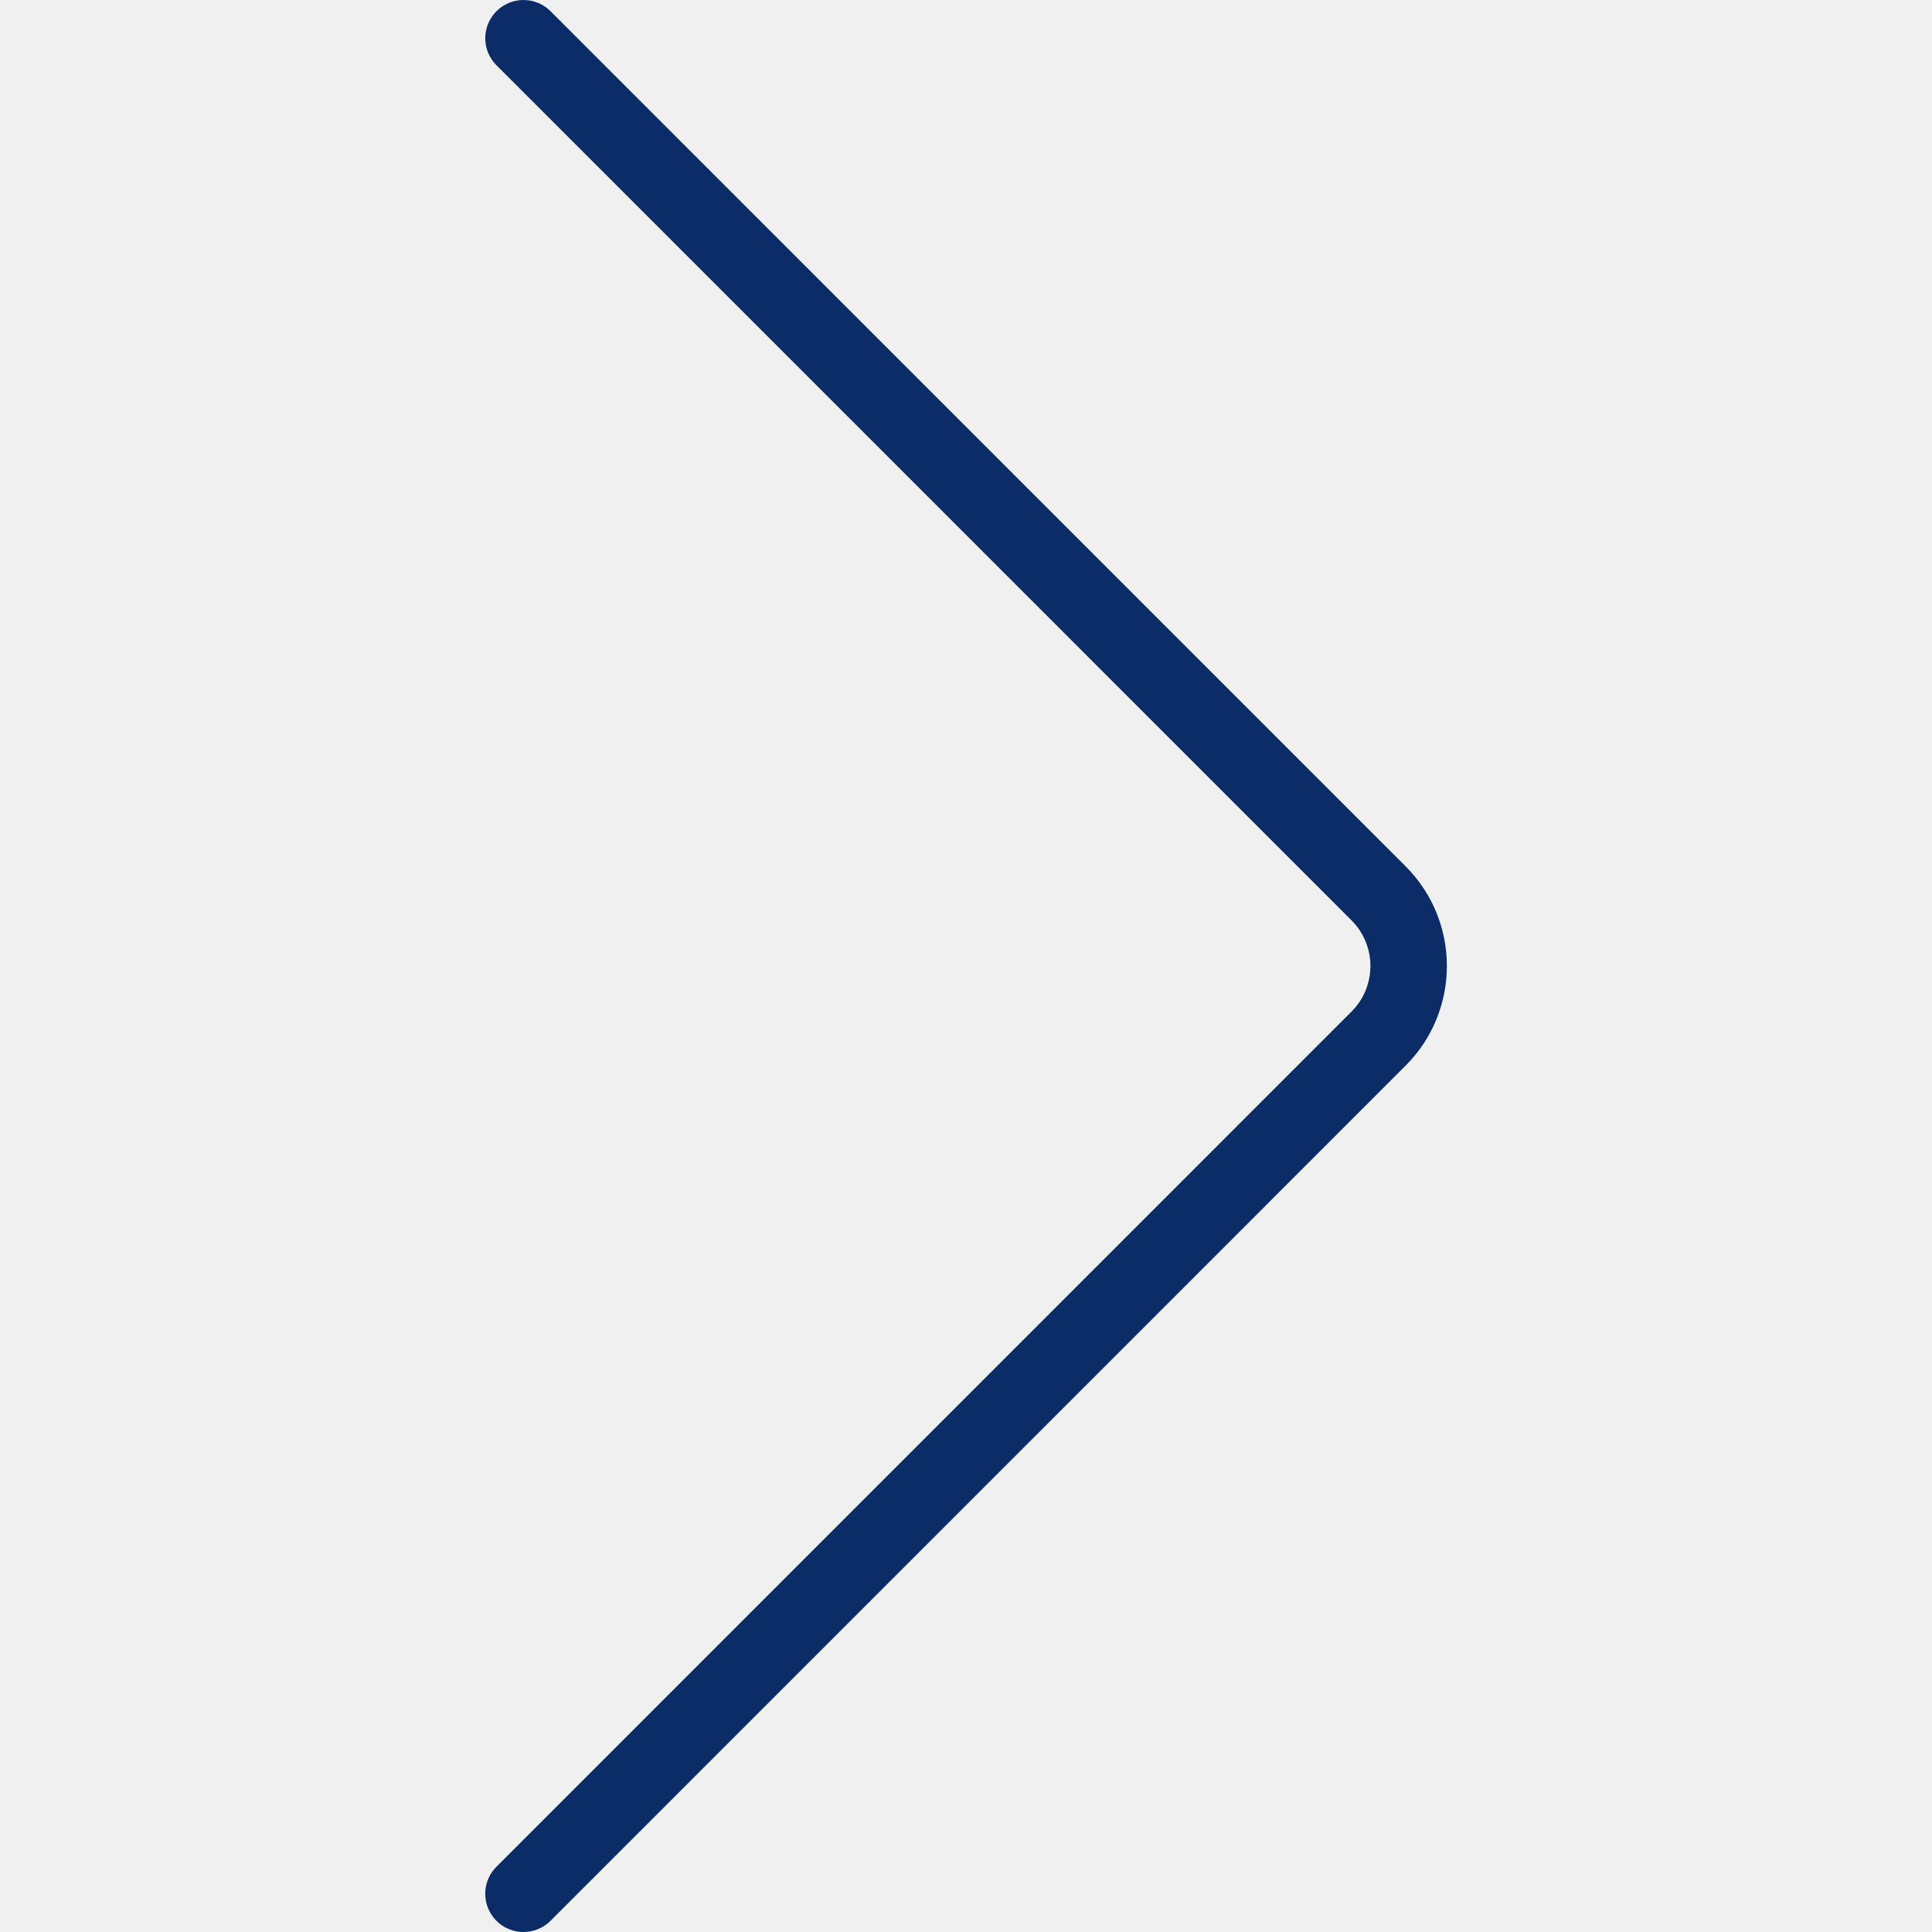
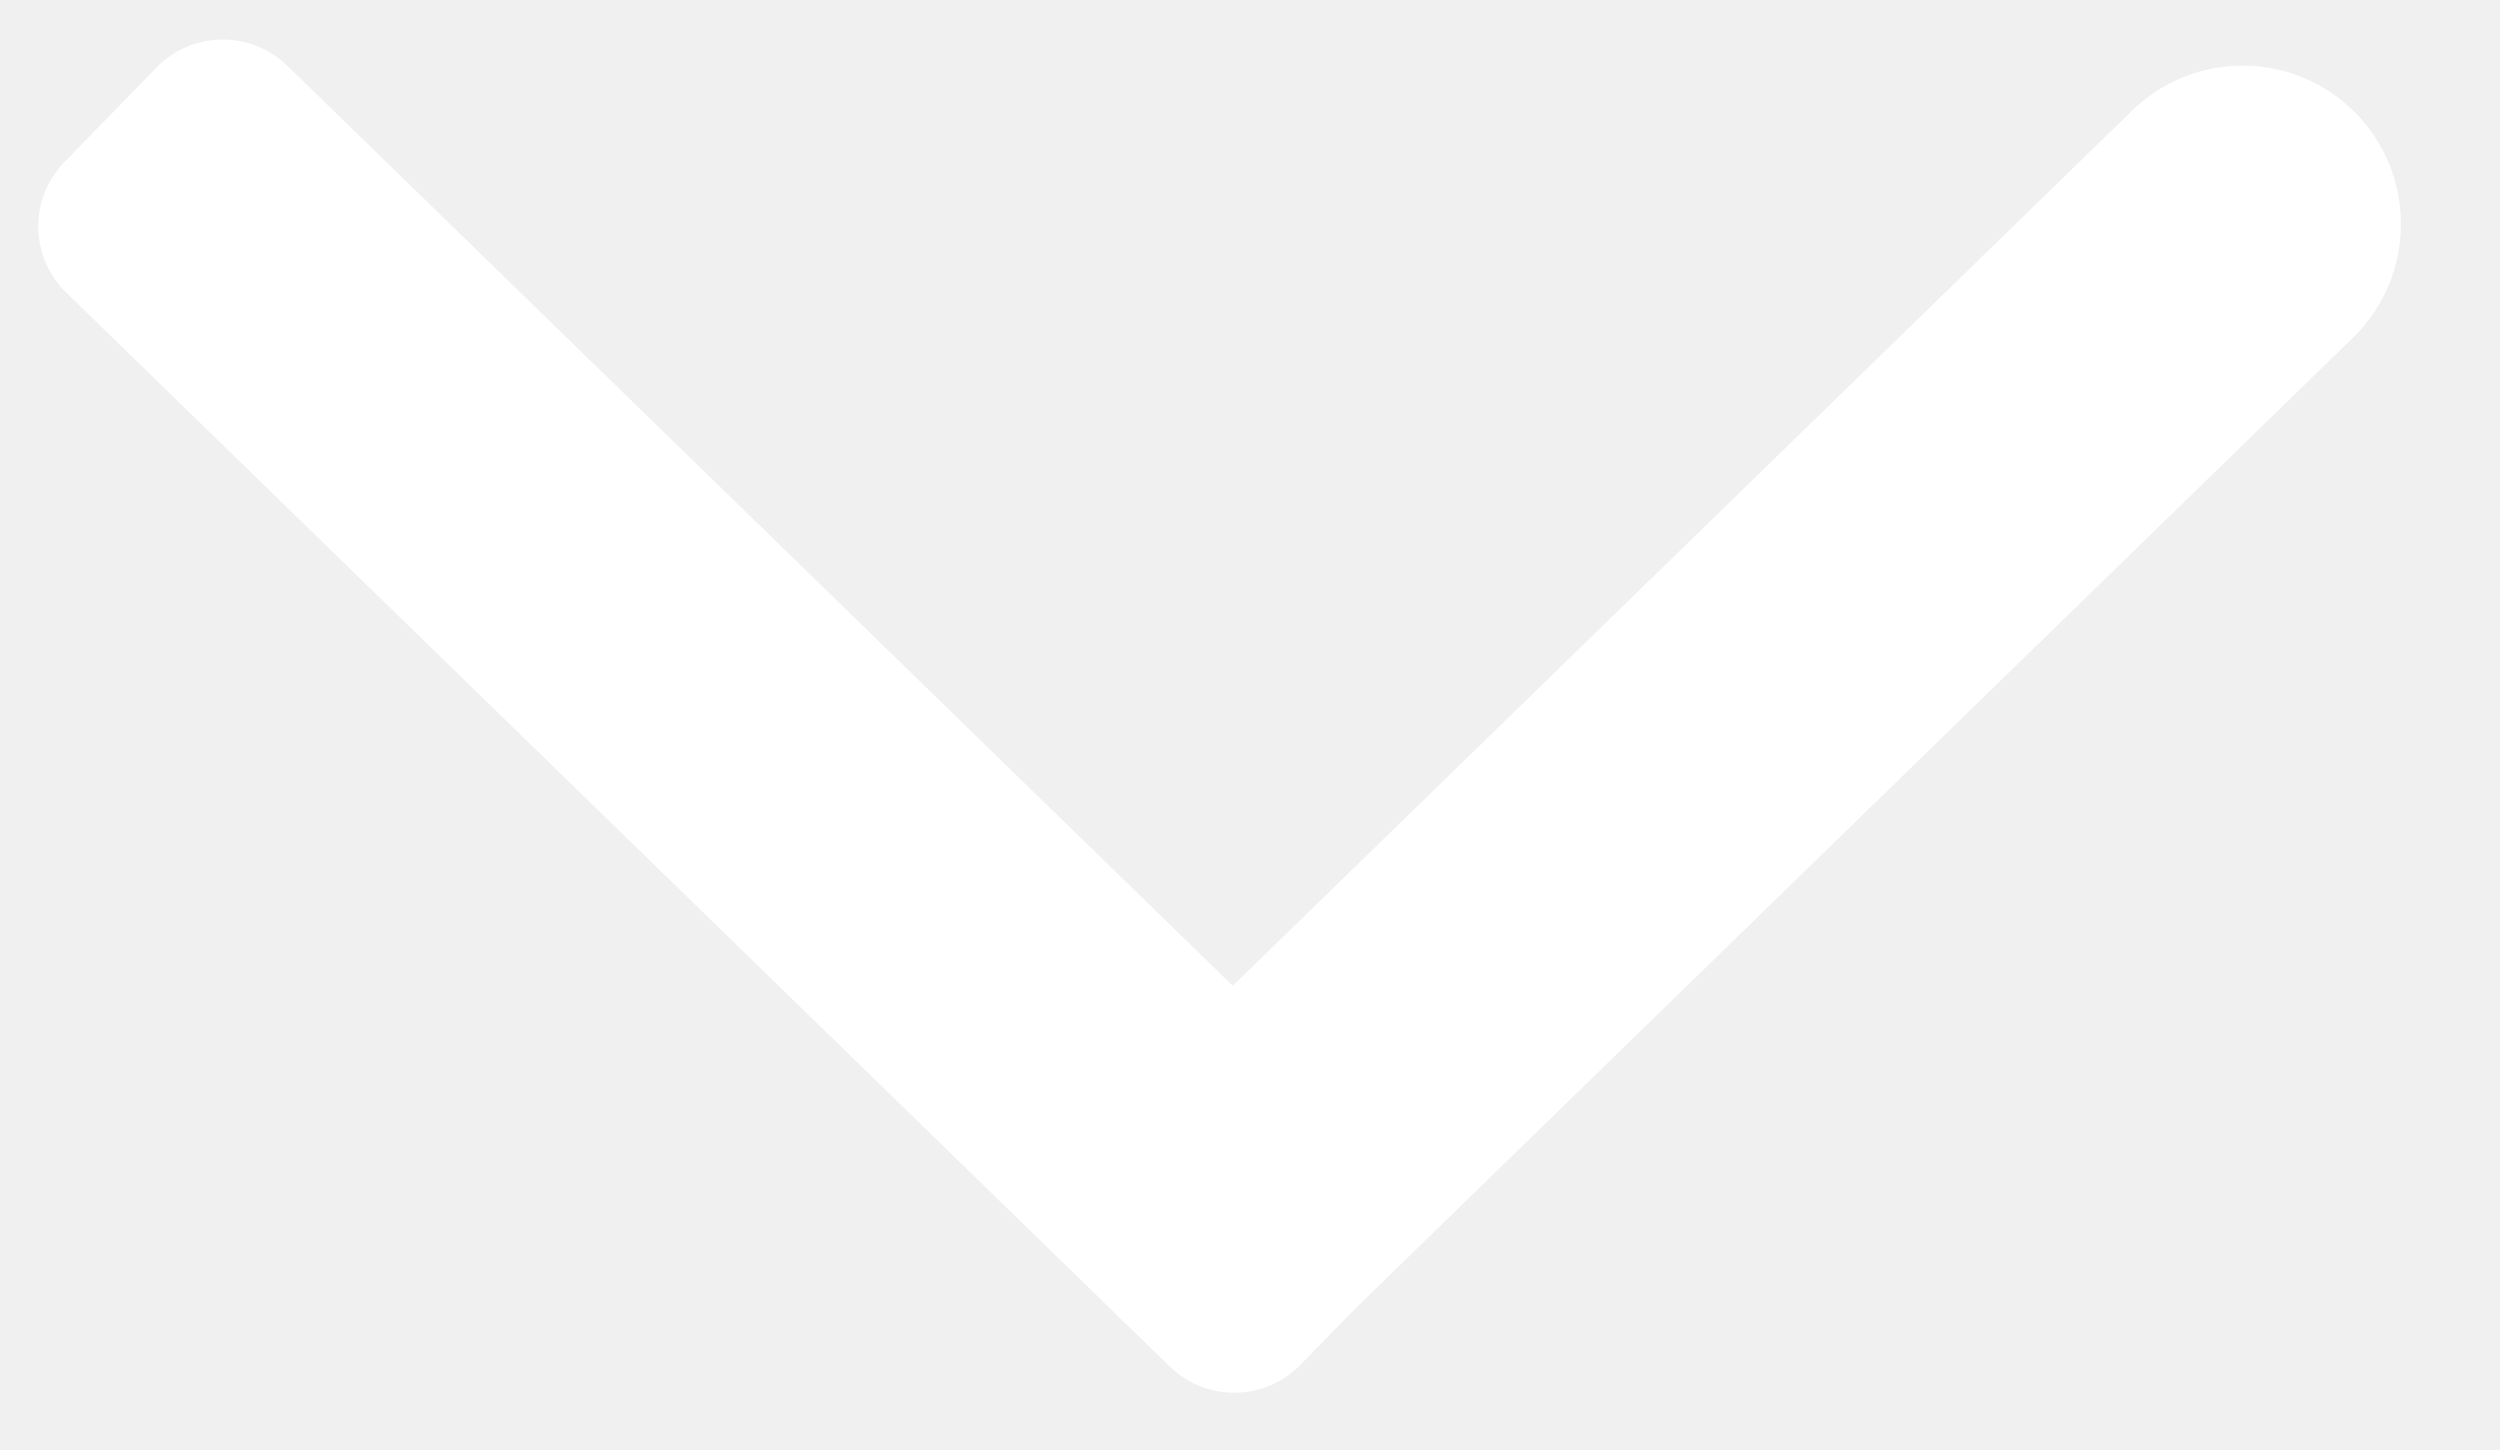
- <svg xmlns="http://www.w3.org/2000/svg" width="800px" height="800px" viewBox="-19.04 0 75.804 75.804">
-   <g id="Group_65" data-name="Group 65" transform="translate(-831.568 -384.448)">
-     <path id="Path_57" data-name="Path 57" d="M833.068,460.252a1.5,1.5,0,0,1-1.061-2.561l33.557-33.56a2.53,2.53,0,0,0,0-3.564l-33.557-33.558a1.5,1.5,0,0,1,2.122-2.121l33.556,33.558a5.53,5.53,0,0,1,0,7.807l-33.557,33.56A1.5,1.5,0,0,1,833.068,460.252Z" fill="#0c2c67" />
-   </g>
+ <svg xmlns="http://www.w3.org/2000/svg" width="50" height="29" viewBox="0 0 50 29" fill="none">
+   <rect width="34.518" height="6.335" rx="3.168" transform="matrix(0.716658 -0.697425 0.696842 0.717224 20.1777 24.0739)" fill="white" />
+   <rect width="34.493" height="6.335" rx="1.847" transform="matrix(0.716667 0.697415 -0.697997 0.716101 4.42188 0.0262451)" fill="white" />
</svg>
